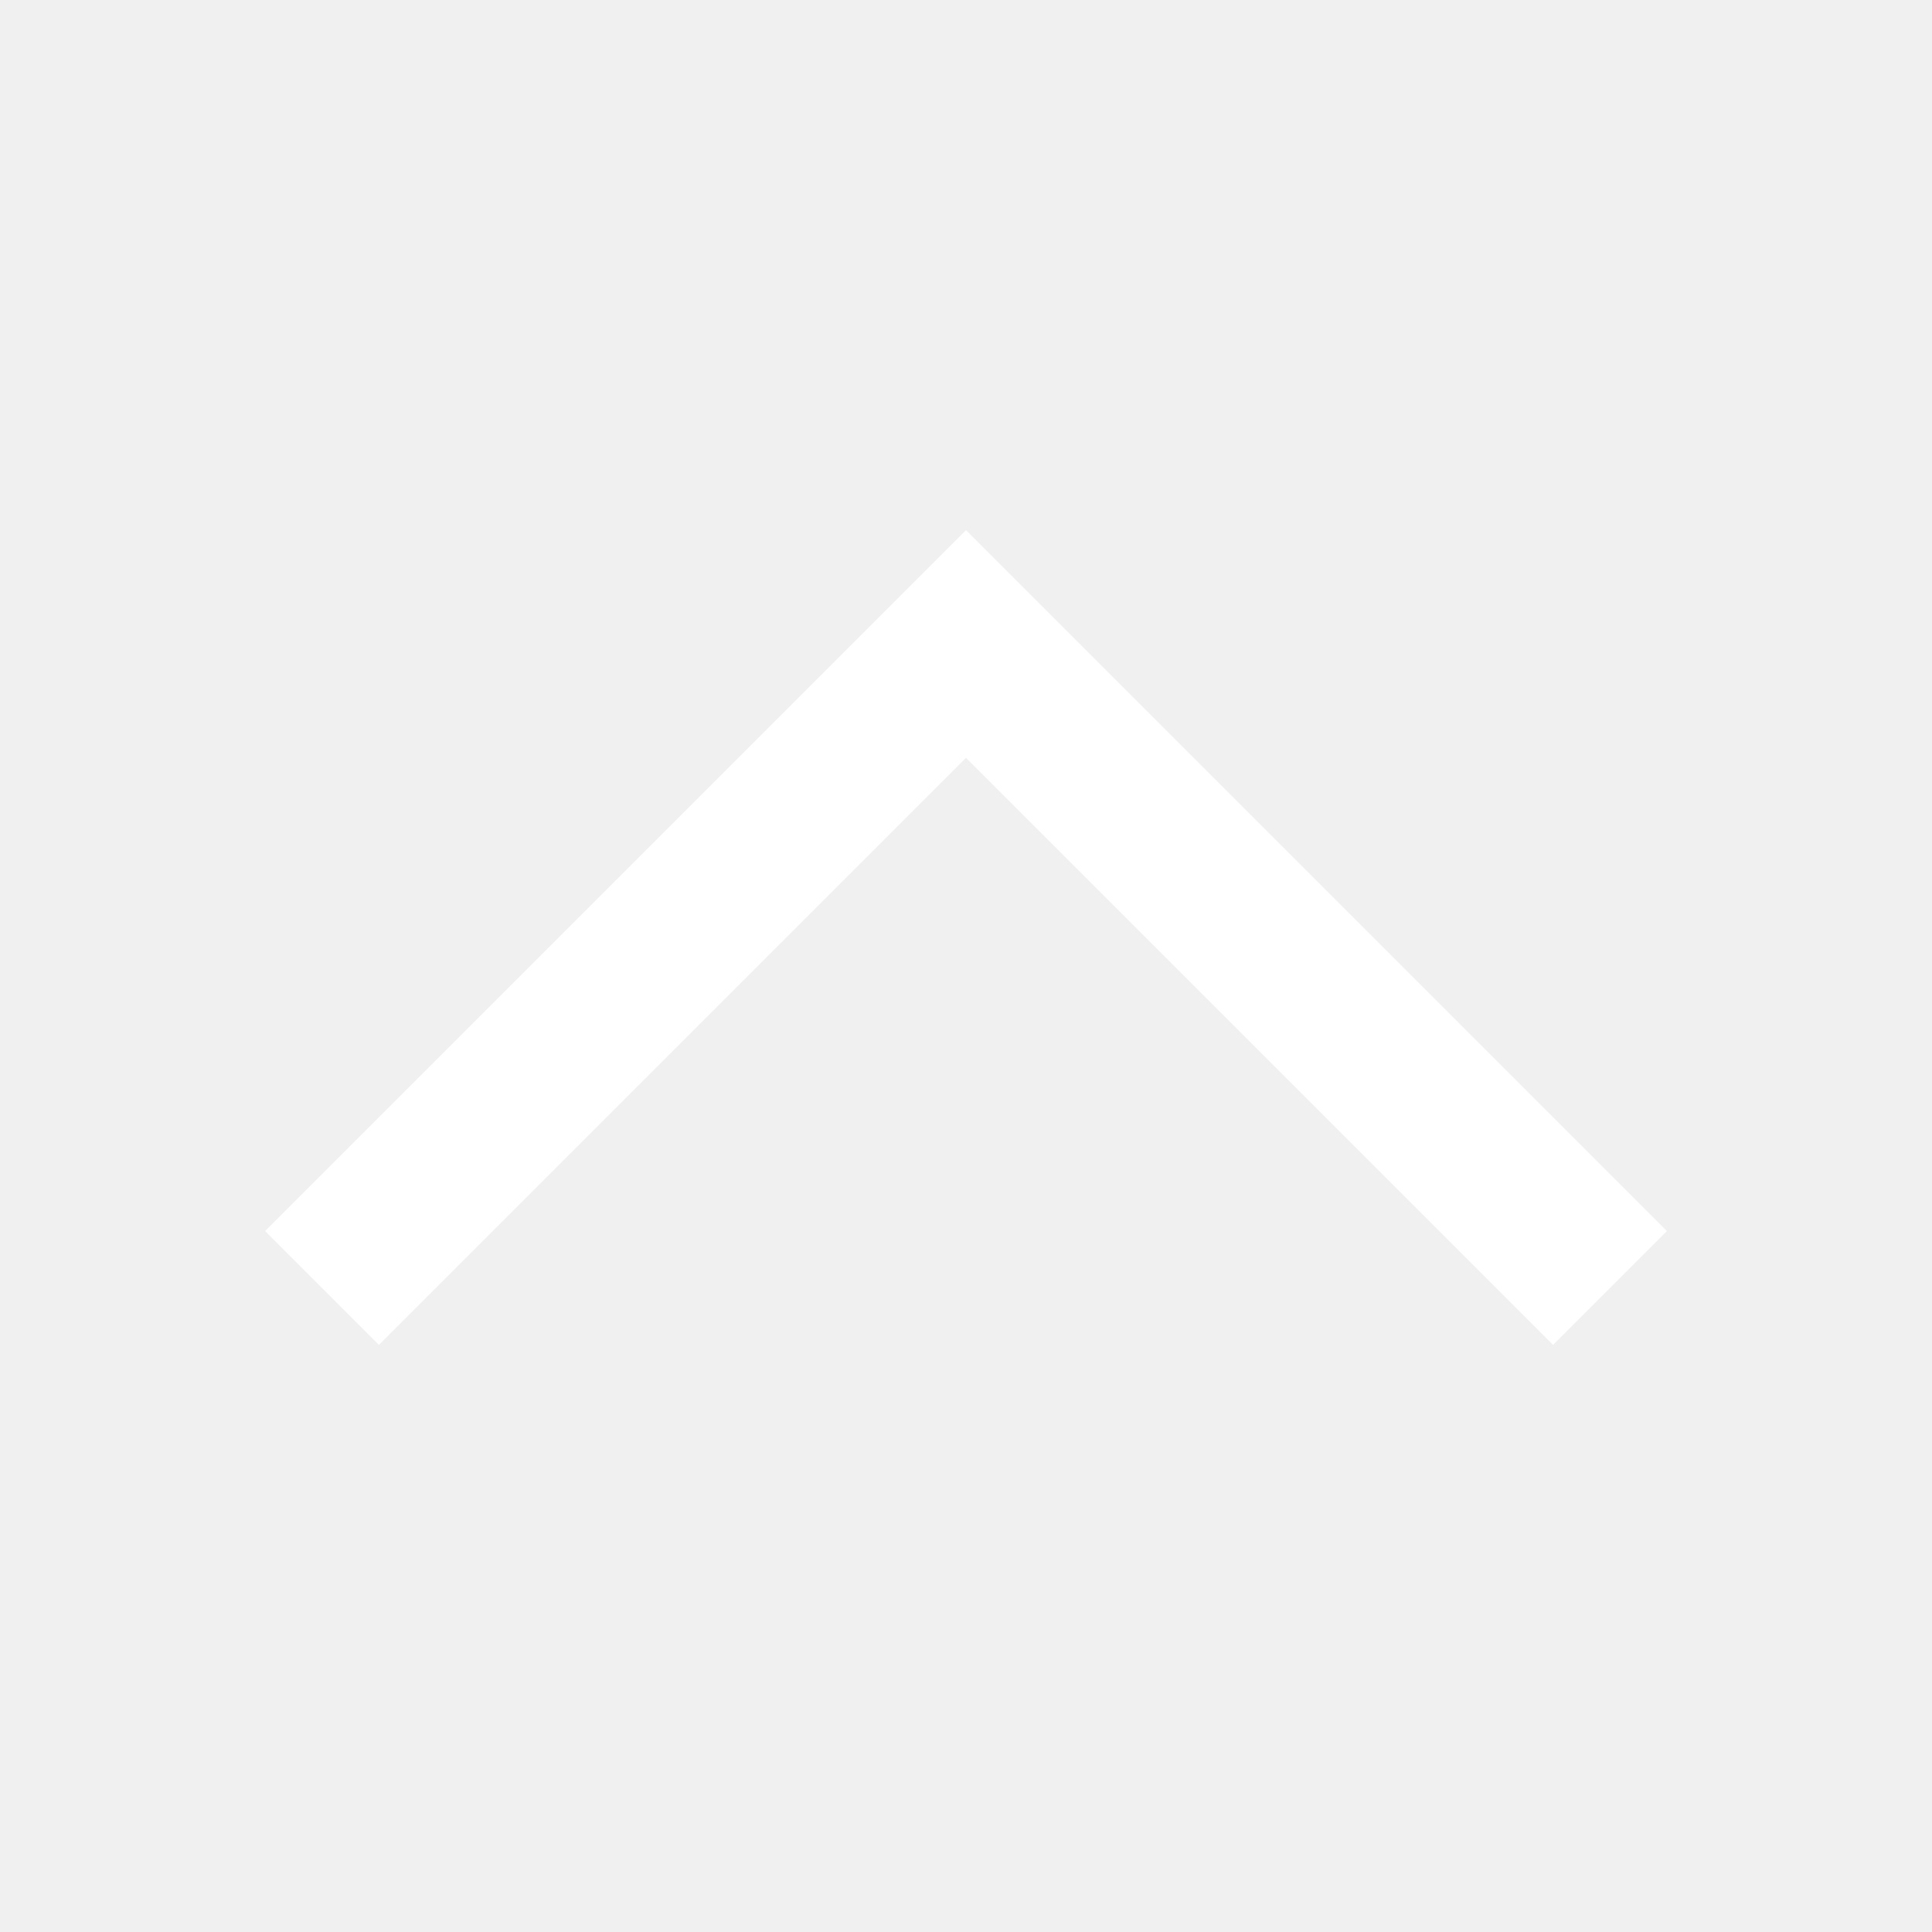
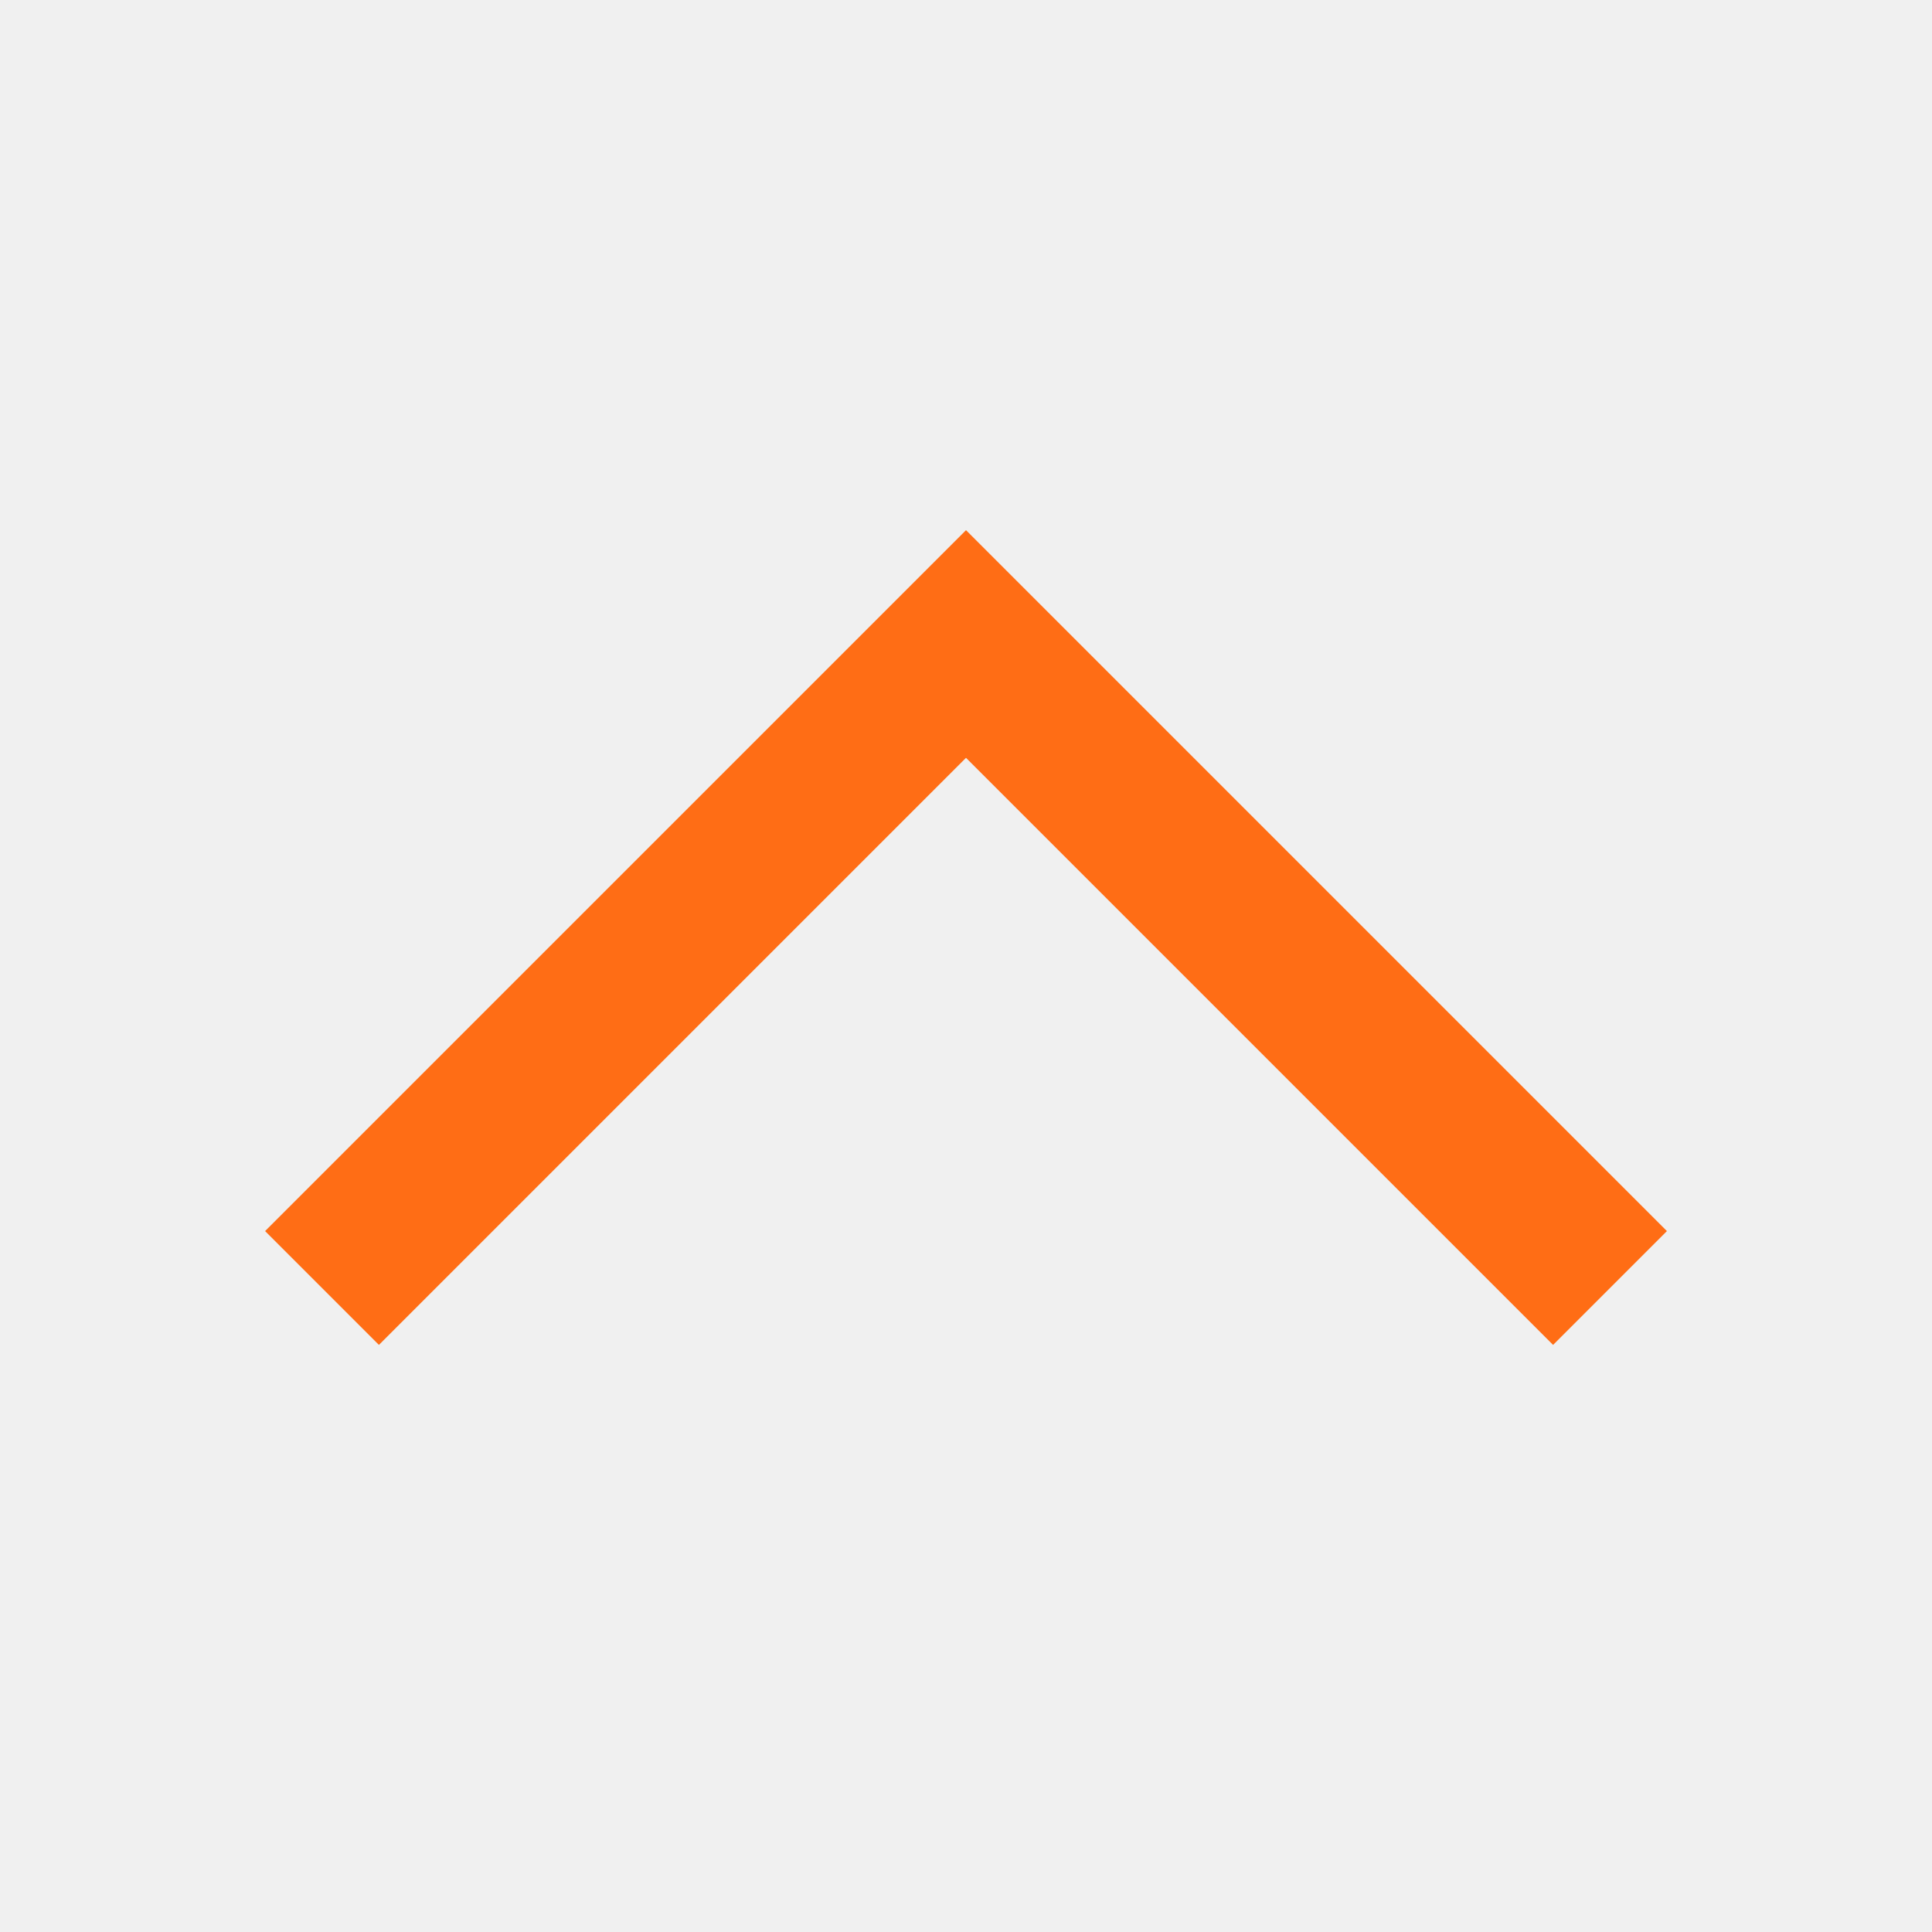
- <svg xmlns="http://www.w3.org/2000/svg" width="24" height="24" style="fill:#ffffff;fill-opacity:1;fill-rule:nonzero;stroke:none" viewBox="0 0 24 24">
+ <svg xmlns="http://www.w3.org/2000/svg" width="24" height="24" style="fill:#ff6d15;fill-opacity:1;fill-rule:nonzero;stroke:none" viewBox="0 0 24 24">
  <polygon points="12 6.586 3.293 15.293 4.707 16.707 12 9.414 19.293 16.707 20.707 15.293 12 6.586" />
</svg>
